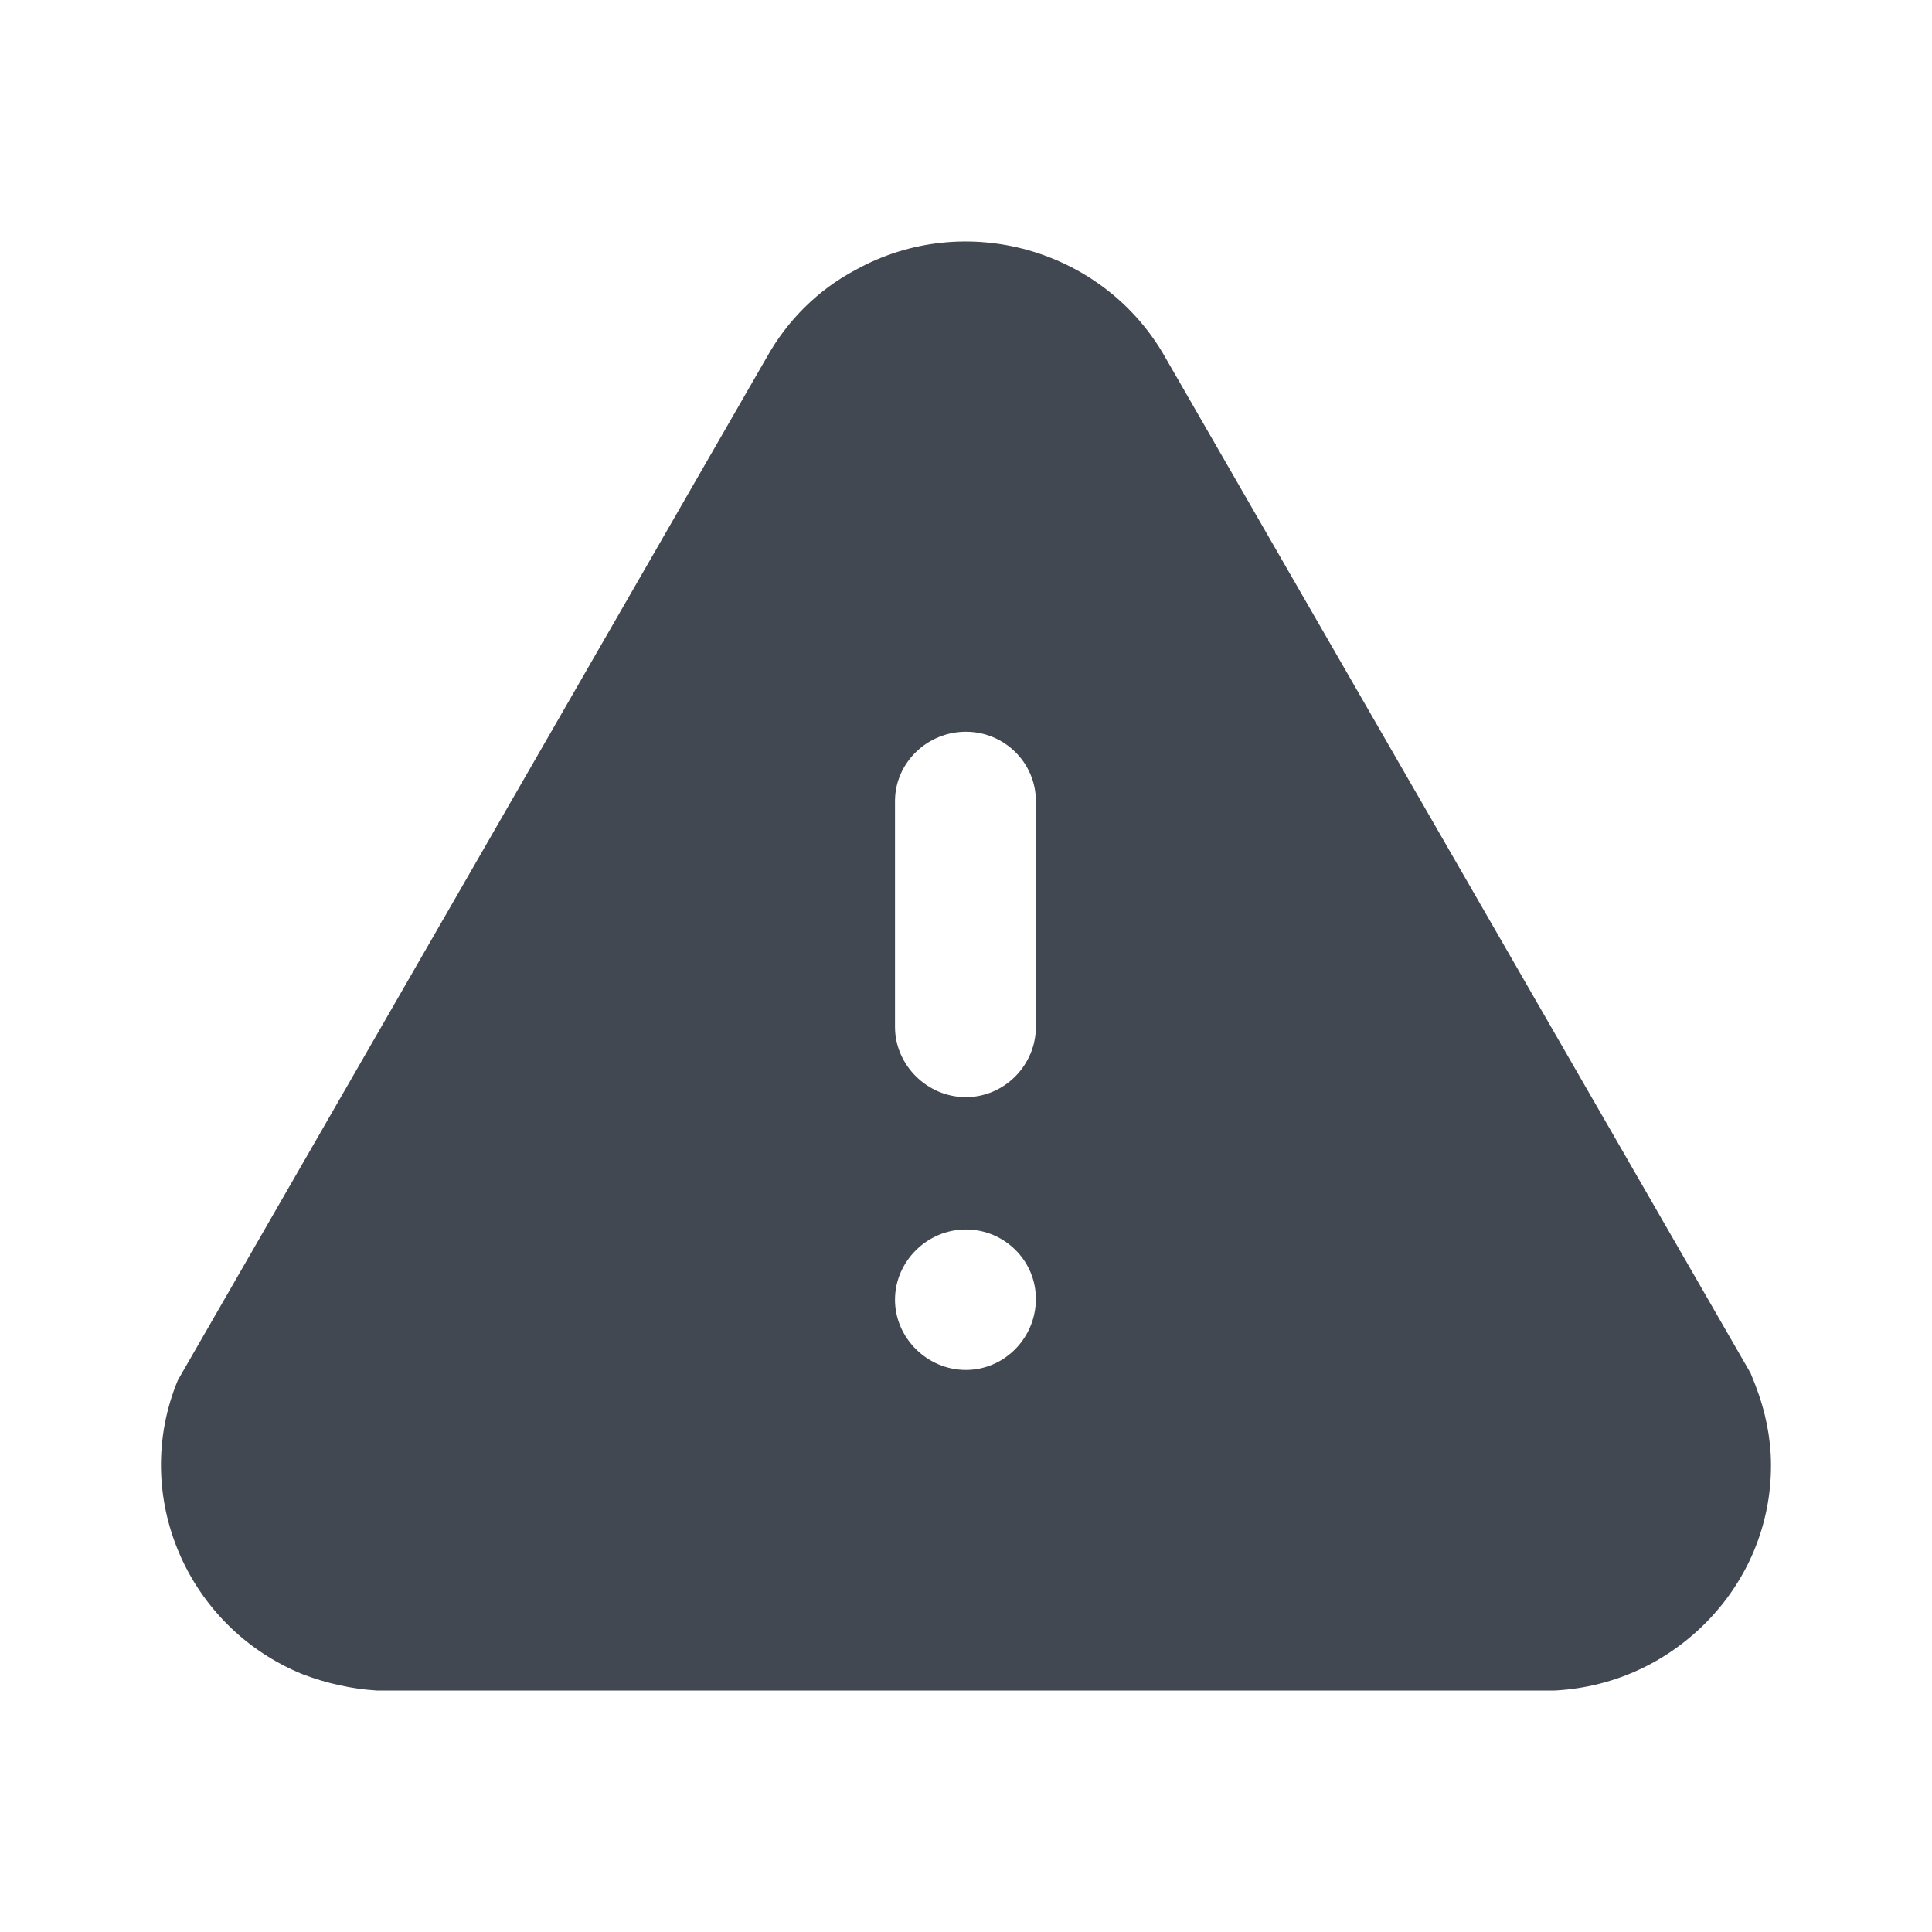
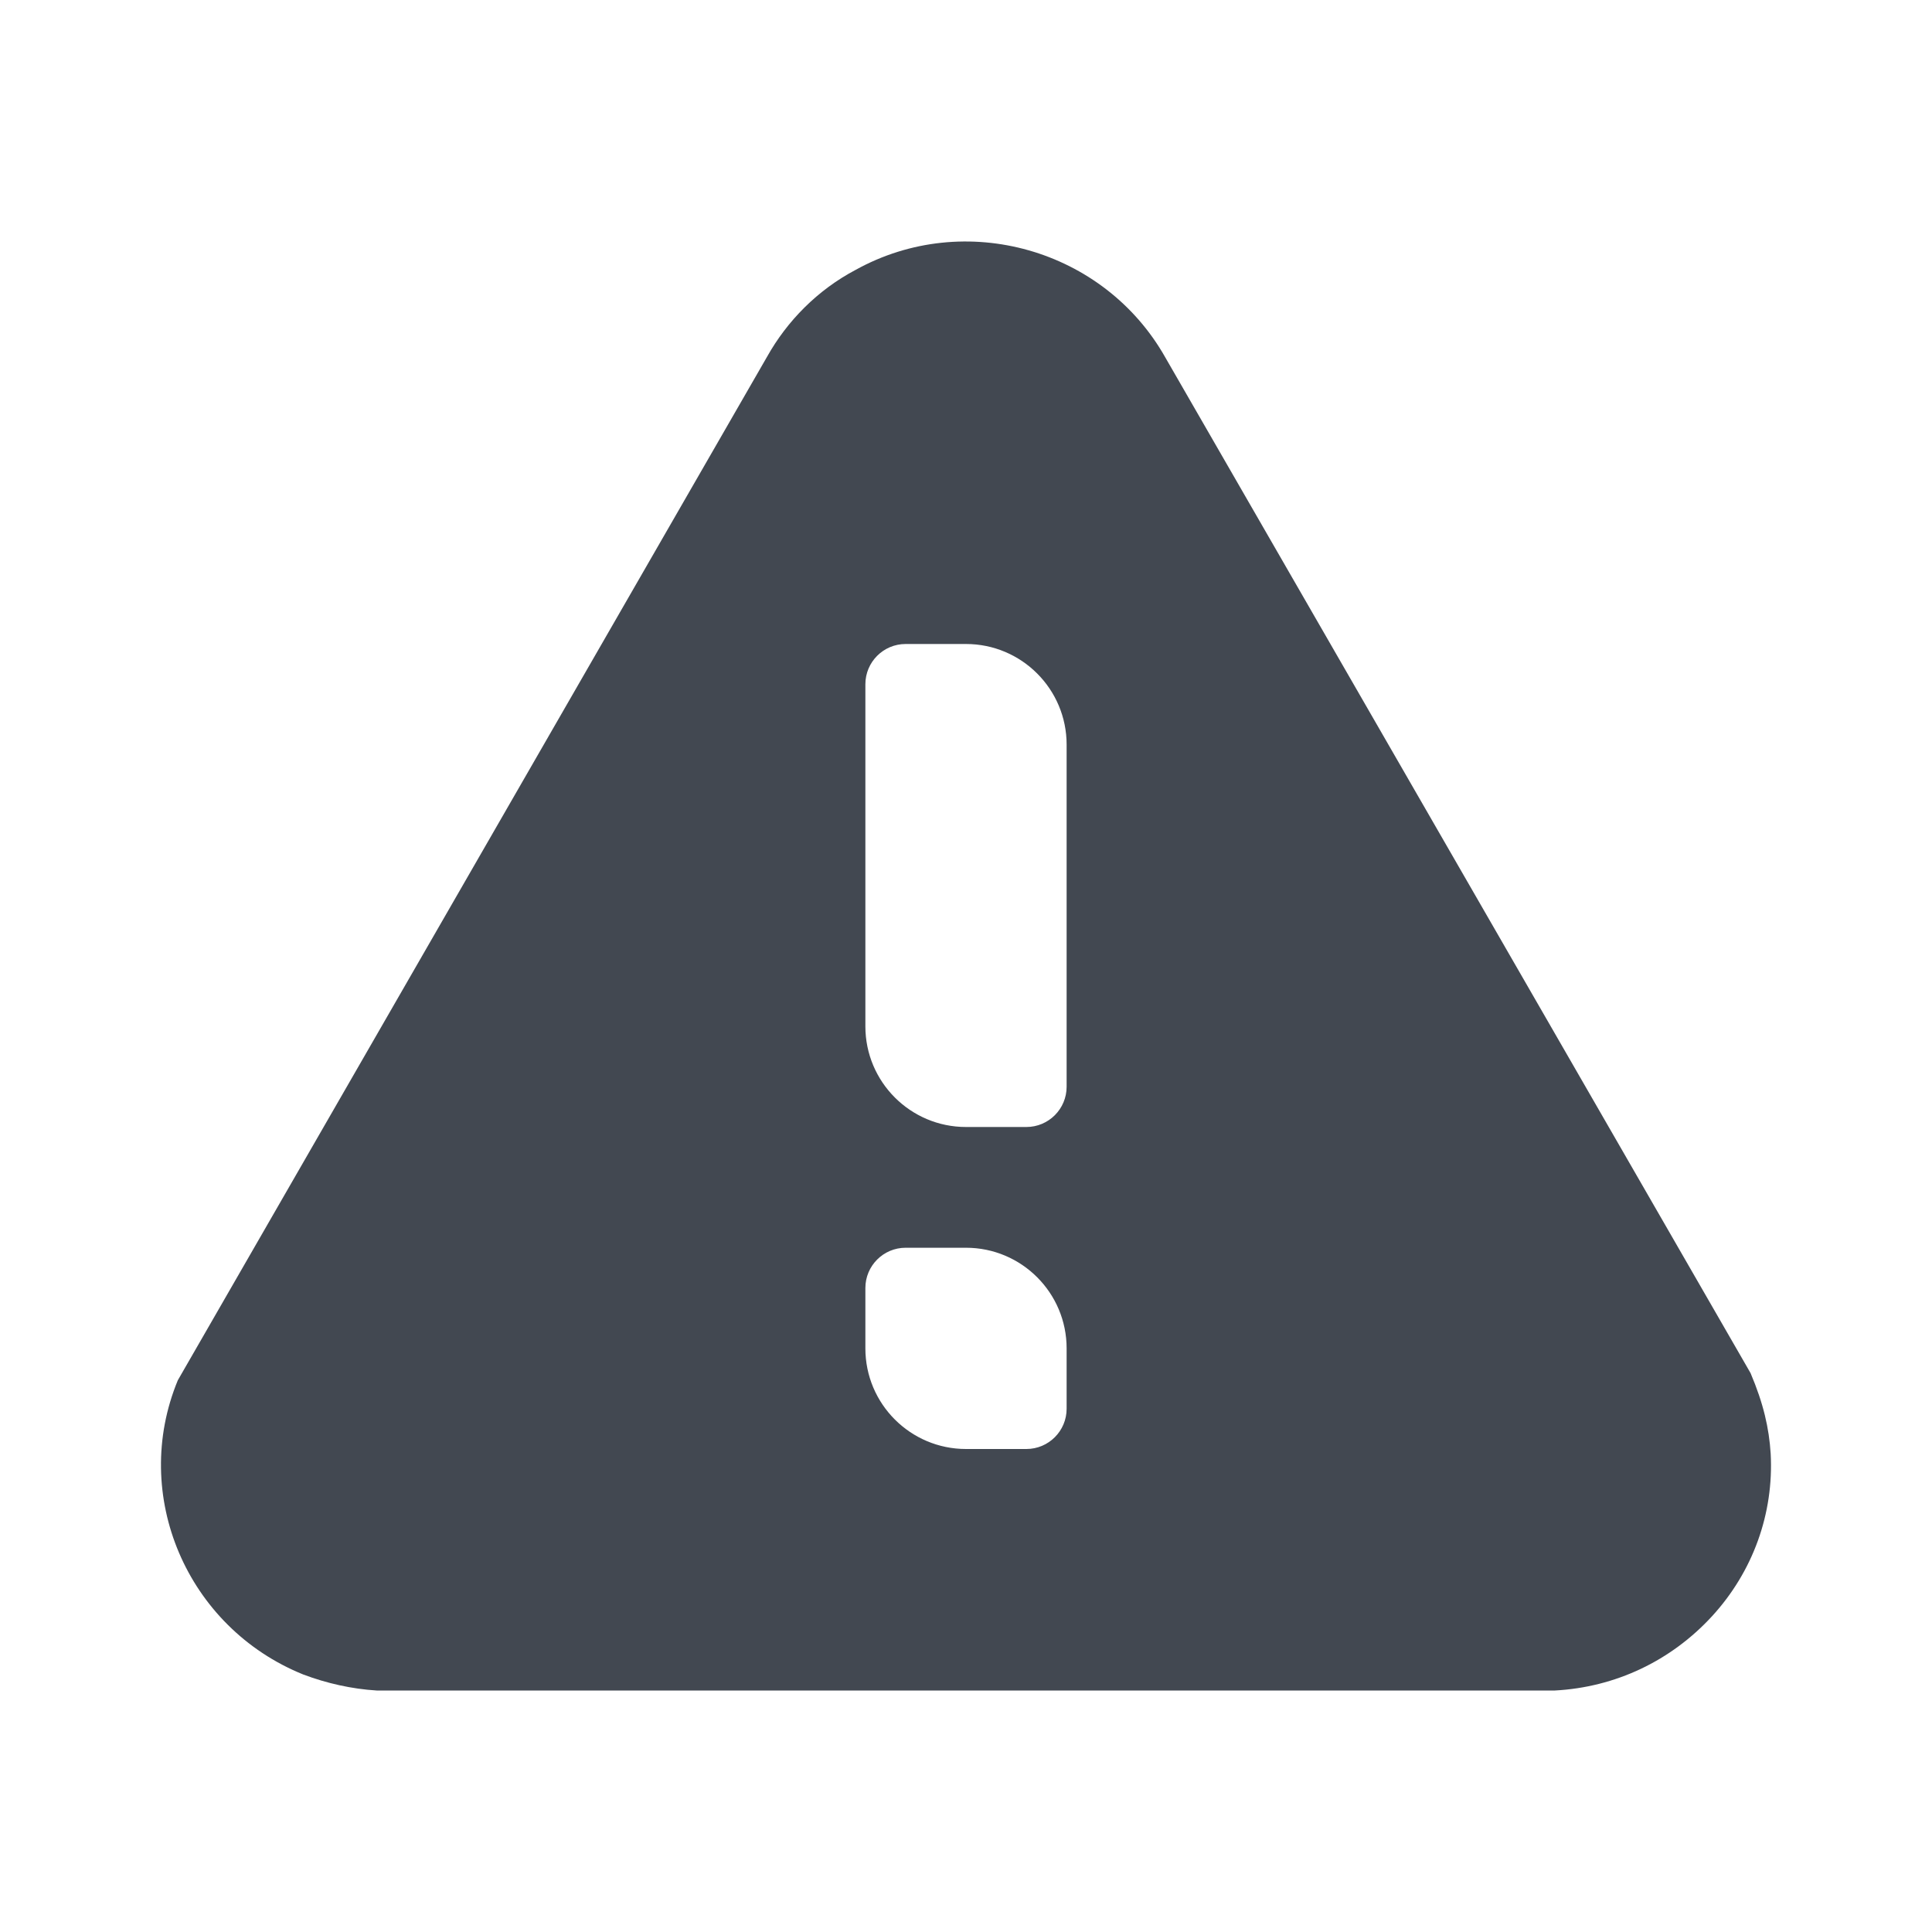
<svg xmlns="http://www.w3.org/2000/svg" width="24px" height="24px" viewBox="0 0 24 24" version="1.1">
-   <g id="Icon/Fill/alert-danger-warning" stroke="none" stroke-width="1" fill="none" fill-rule="evenodd">
-     <path d="M10.628,3.353 C11.988,2.599 13.717,3.094 14.477,4.442 L14.477,4.442 L21.746,17.057 C21.906,17.434 21.976,17.74 21.996,18.058 C22.036,18.801 21.776,19.524 21.266,20.079 C20.756,20.633 20.066,20.96 19.316,21 L19.316,21 L4.679,21 C4.369,20.981 4.059,20.911 3.769,20.802 C2.319,20.217 1.619,18.572 2.209,17.146 L2.209,17.146 L9.528,4.433 C9.778,3.986 10.158,3.601 10.628,3.353 Z M11.998,15.273 C11.518,15.273 11.118,15.669 11.118,16.146 C11.118,16.62 11.518,17.018 11.998,17.018 C12.478,17.018 12.868,16.62 12.868,16.135 C12.868,15.66 12.478,15.273 11.998,15.273 Z M11.998,9.09 C11.518,9.09 11.118,9.476 11.118,9.952 L11.118,9.952 L11.118,12.756 C11.118,13.231 11.518,13.629 11.998,13.629 C12.478,13.629 12.868,13.231 12.868,12.756 L12.868,12.756 L12.868,9.952 C12.868,9.476 12.478,9.09 11.998,9.09 Z" id="Danger" fill="#424851" />
+   <g id="Icon/Alert-triangle" stroke="none" stroke-width="1" fill="none" fill-rule="evenodd">
+     <path d="M10.628,3.353 C11.988,2.599 13.717,3.094 14.477,4.442 L14.477,4.442 L21.746,17.057 C21.906,17.434 21.976,17.74 21.996,18.058 C22.036,18.801 21.776,19.524 21.266,20.079 C20.756,20.633 20.066,20.96 19.316,21 L19.316,21 L4.679,21 C4.369,20.981 4.059,20.911 3.769,20.802 C2.319,20.217 1.619,18.572 2.209,17.146 L2.209,17.146 L9.528,4.433 C9.778,3.986 10.158,3.601 10.628,3.353 Z M12,15.5 L11.25,15.5 C10.974,15.5 10.75,15.724 10.75,16 L10.75,16 L10.75,16.75 C10.75,17.44 11.31,18 12,18 L12,18 L12.75,18 C13.026,18 13.25,17.776 13.25,17.5 L13.25,17.5 L13.25,16.75 C13.25,16.06 12.69,15.5 12,15.5 L12,15.5 Z M12,8 L11.25,8 C10.974,8 10.75,8.224 10.75,8.5 L10.75,8.5 L10.75,12.75 C10.75,13.44 11.31,14 12,14 L12,14 L12.75,14 C13.026,14 13.25,13.776 13.25,13.5 L13.25,13.5 L13.25,9.25 C13.25,8.56 12.69,8 12,8 L12,8 Z" id="↳-🎨-ICON-COLOR" fill="#424851" />
  </g>
</svg>
